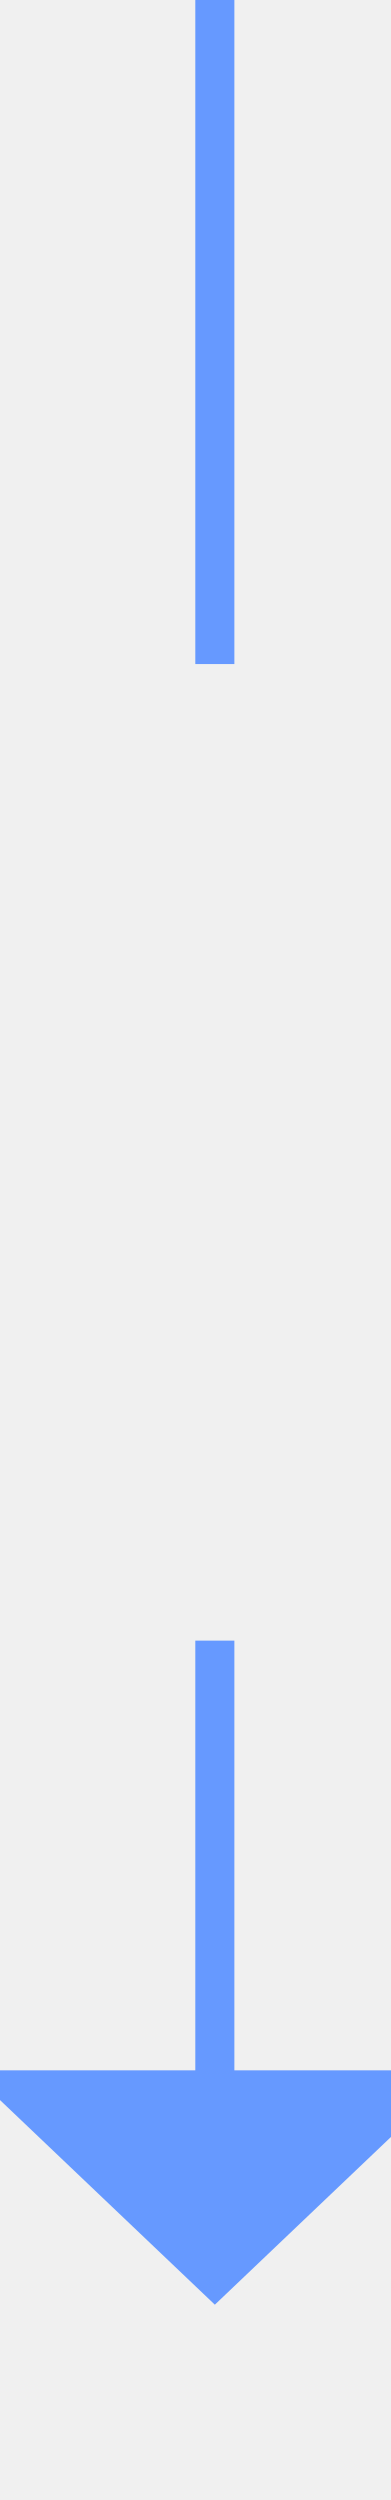
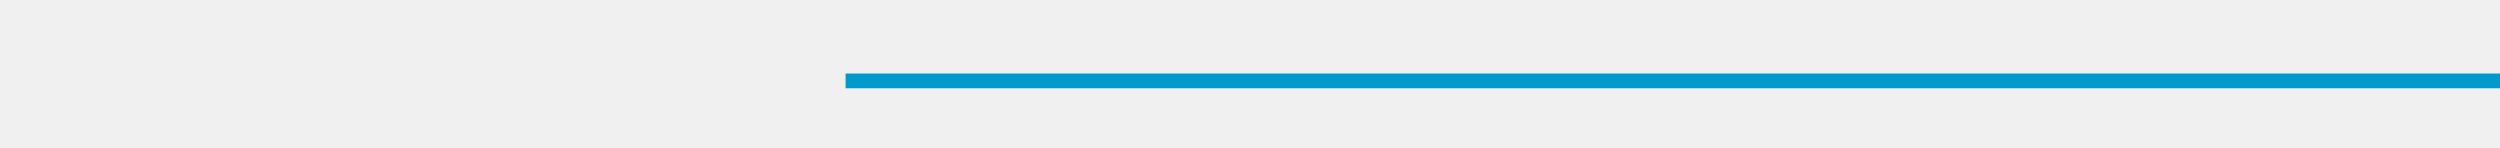
- <svg xmlns="http://www.w3.org/2000/svg" version="1.1" width="10px" height="64px" preserveAspectRatio="xMidYMin meet" viewBox="501 494  8 64">
+ <svg xmlns="http://www.w3.org/2000/svg" version="1.1" width="170px" height="10px" preserveAspectRatio="xMinYMid meet" viewBox="102 696  170 8">
  <defs>
-     <mask fill="white" id="clip117">
-       <path d="M 488.5 511  L 521.5 511  L 521.5 536  L 488.5 536  Z M 488.5 494  L 521.5 494  L 521.5 562  L 488.5 562  Z " fill-rule="evenodd" />
+     <mask fill="white" id="clip109">
+       <path d="M 100.5 687  L 159.5 687  L 159.5 712  L 100.5 712  Z M 98 687  L 272 687  L 272 829  L 98 829  Z " fill-rule="evenodd" />
    </mask>
  </defs>
-   <path d="M 505.5 511  L 505.5 494  M 505.5 536  L 505.5 548  " stroke-width="1" stroke="#6699ff" fill="none" />
-   <path d="M 499.2 547  L 505.5 553  L 511.8 547  L 499.2 547  Z " fill-rule="nonzero" fill="#6699ff" stroke="none" mask="url(#clip117)" />
+   <path d="M 272 700.5  L 112 700.5  A 5 5 0 0 0 107.5 705.5 L 107.5 815  " stroke-width="1" stroke="#0099cc" fill="none" mask="url(#clip109)" />
+   <path d="M 101.2 814  L 107.5 820  L 113.8 814  L 101.2 814  Z " fill-rule="nonzero" fill="#0099cc" stroke="none" mask="url(#clip109)" />
</svg>
